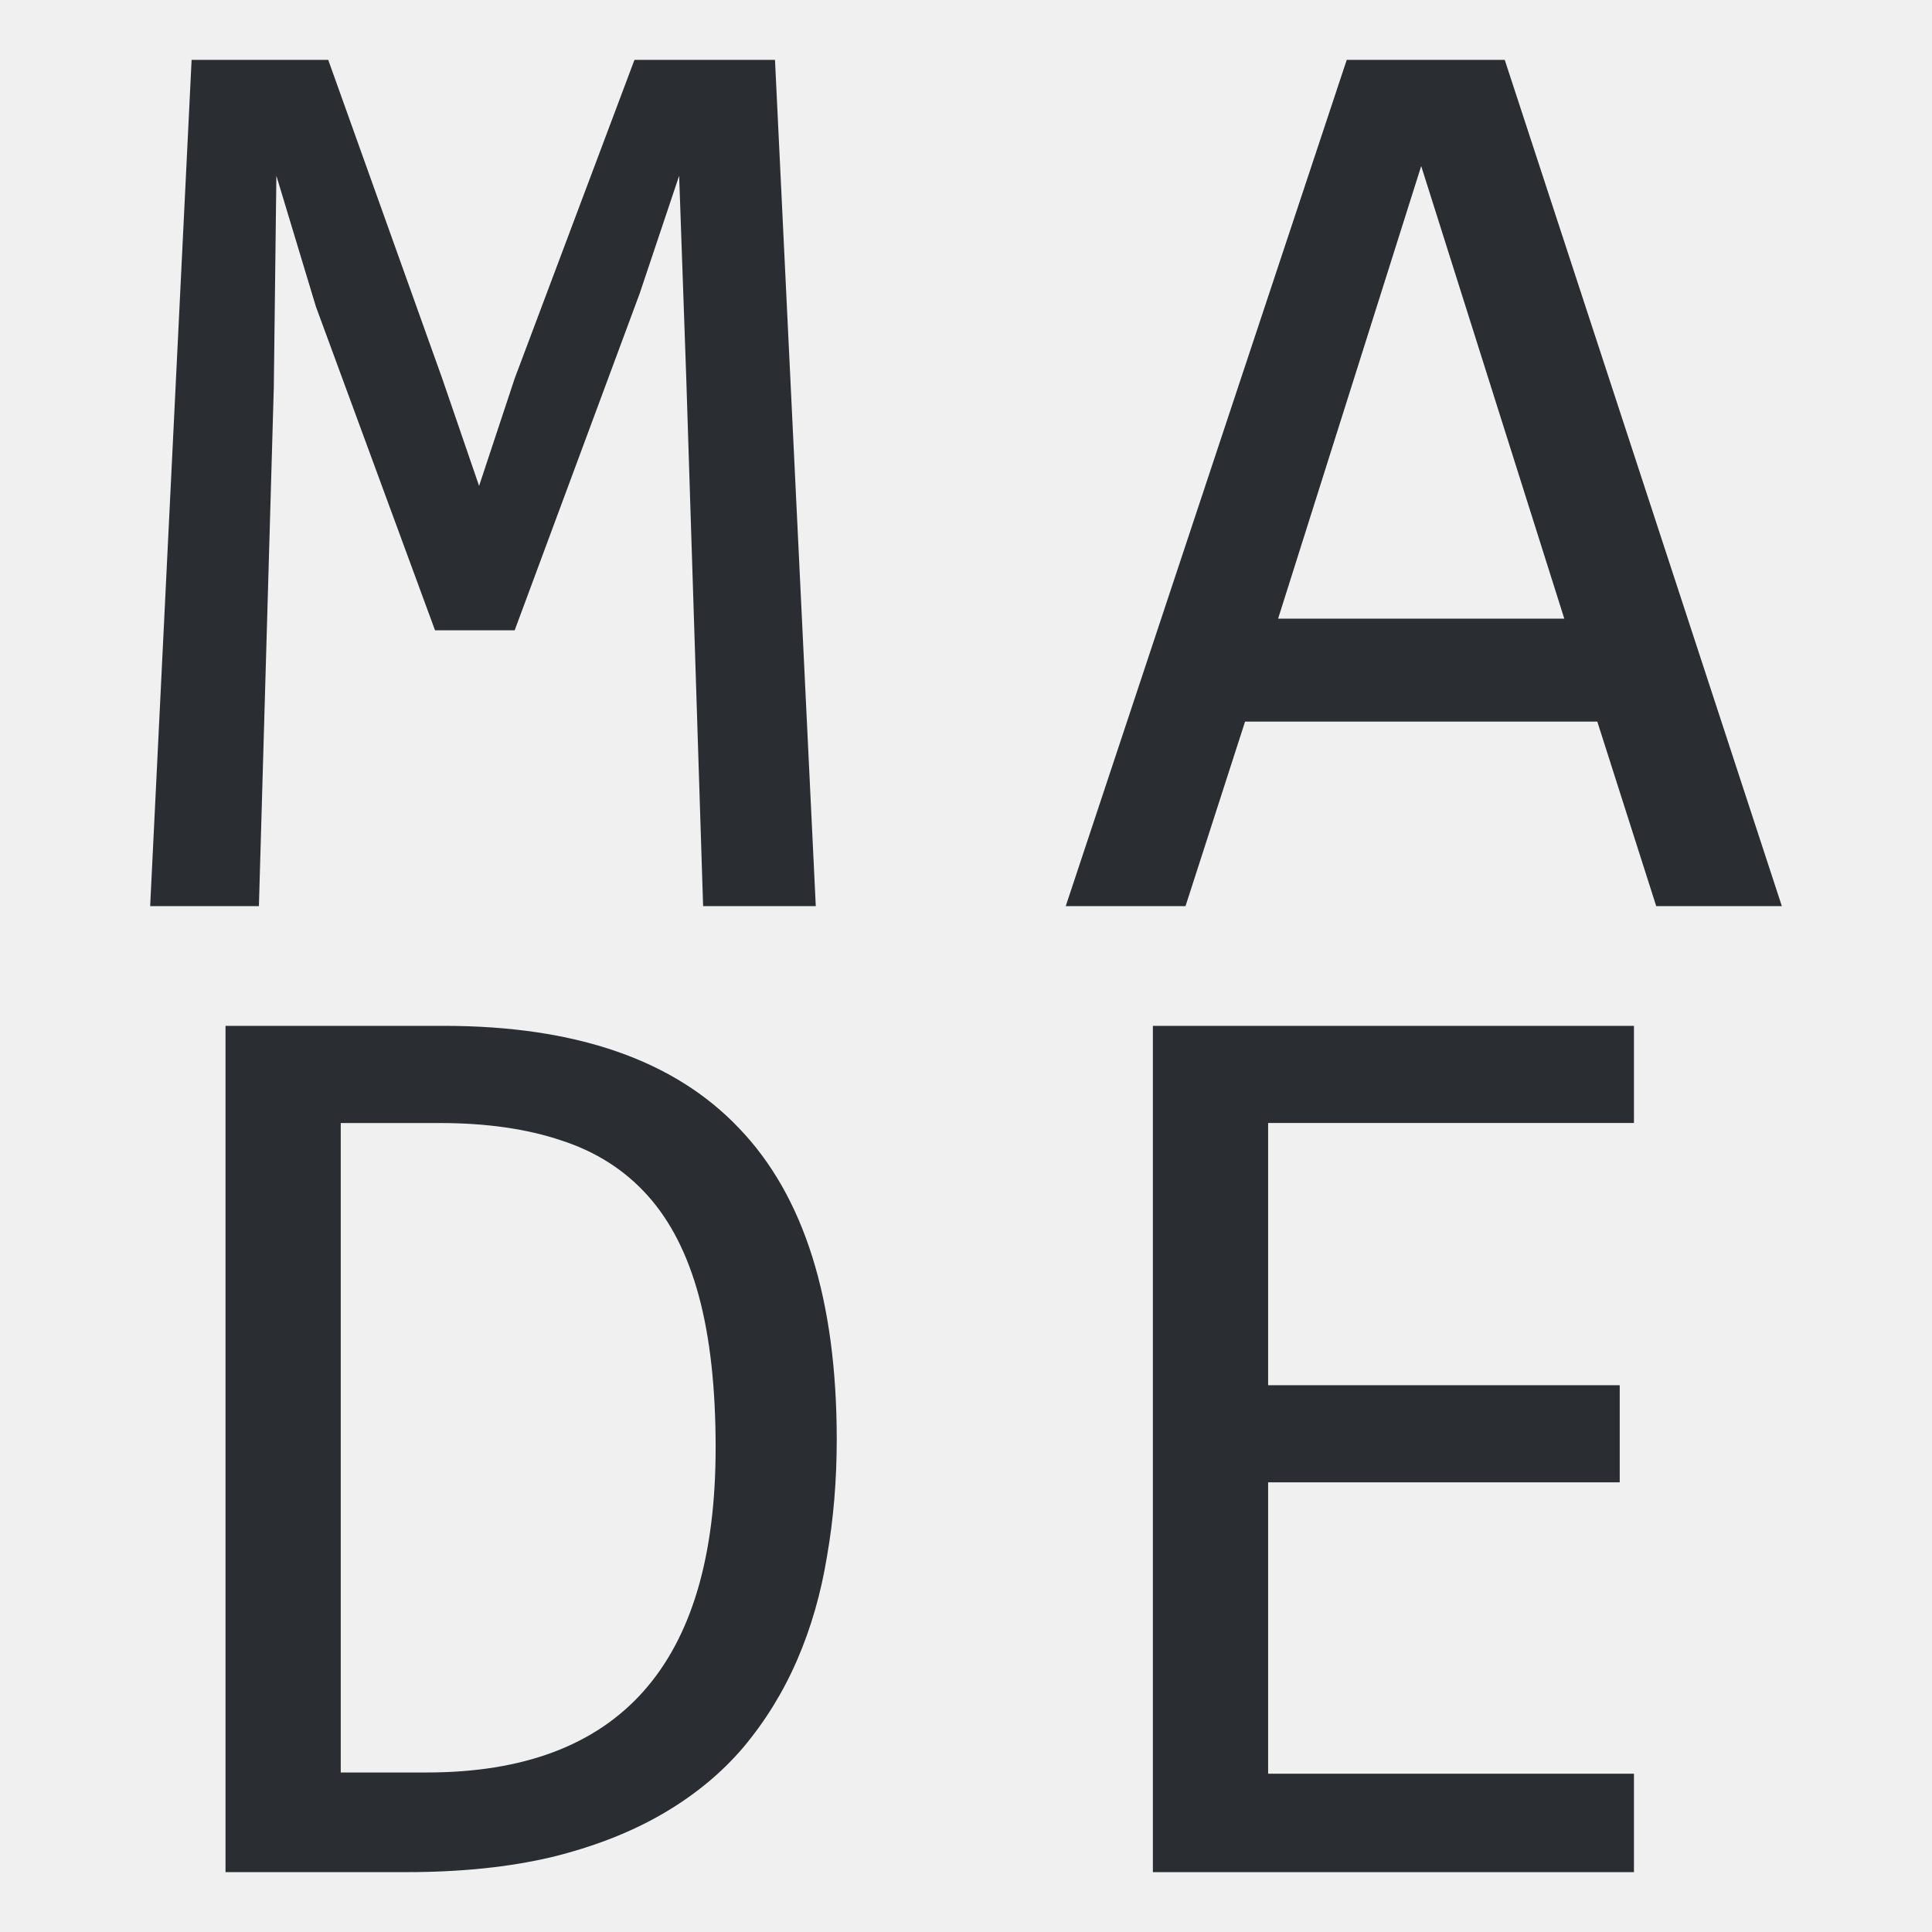
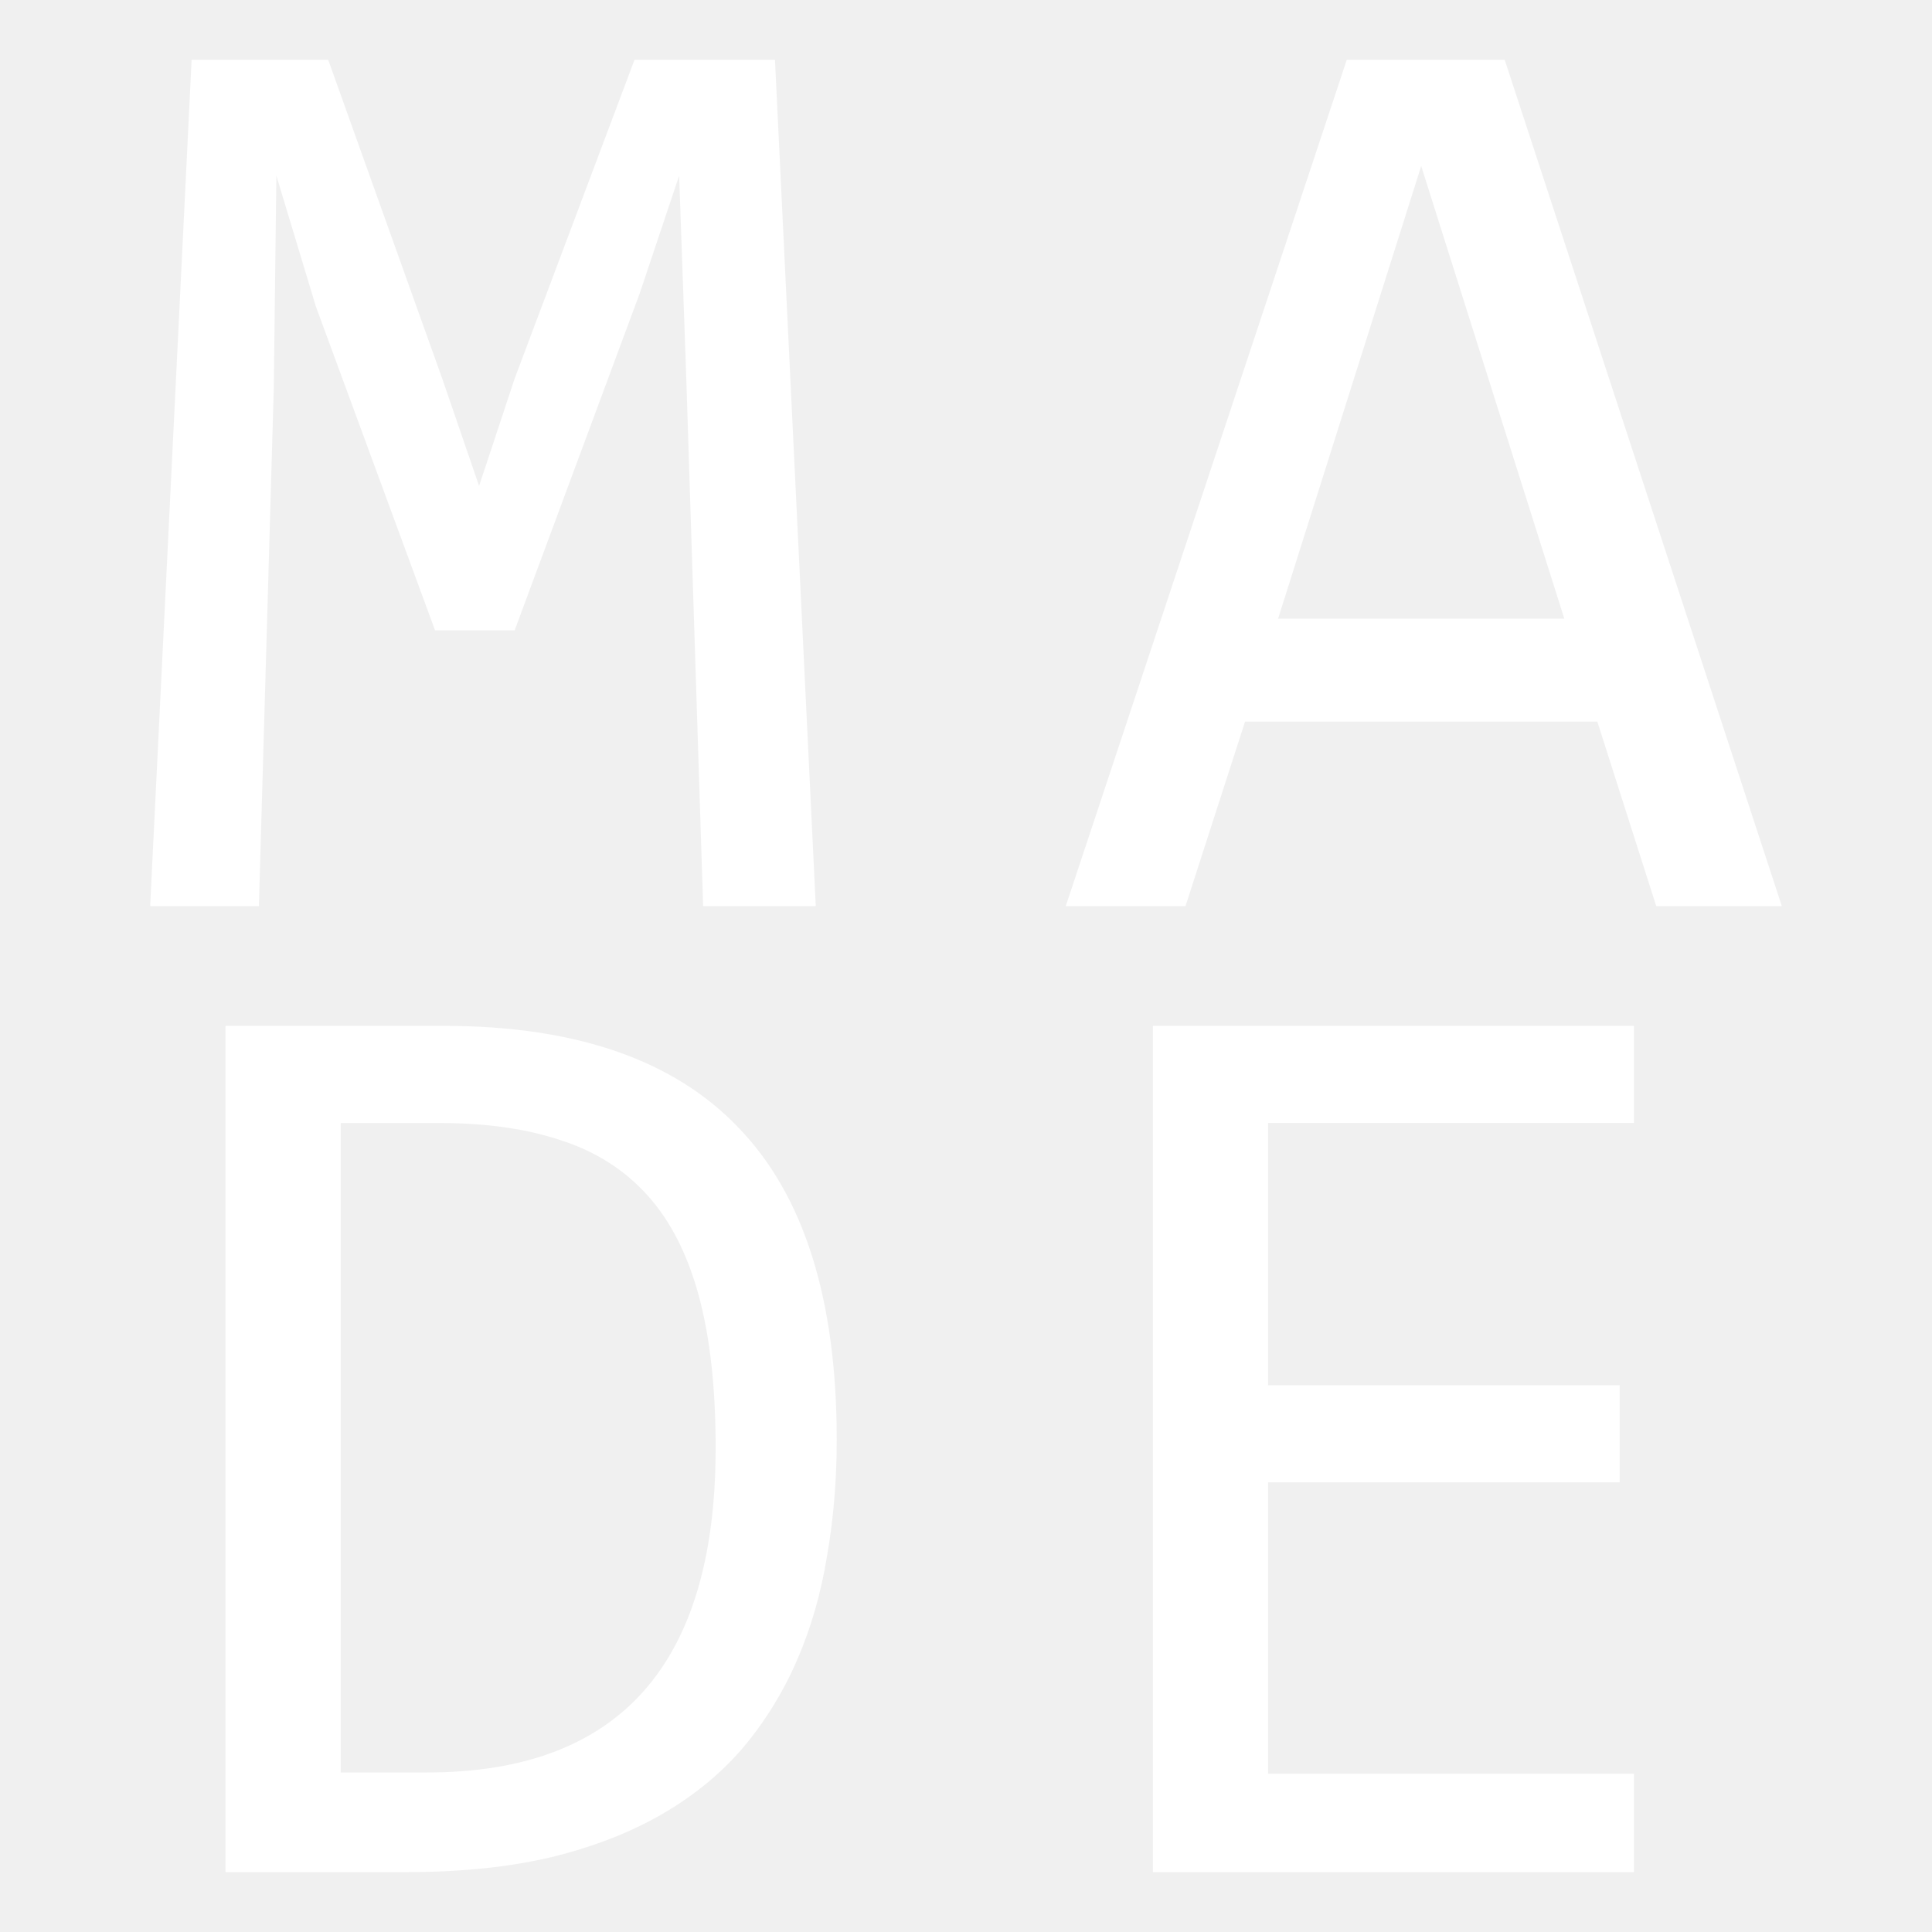
<svg xmlns="http://www.w3.org/2000/svg" width="300" height="300" viewBox="0 0 79.375 79.375" version="1.1" id="svg8">
  <defs id="defs2" />
  <g id="layer1" transform="translate(0,-217.625)">
-     <g aria-label="MA DE" style="font-style:normal;font-variant:normal;font-weight:normal;font-stretch:normal;font-size:54.481px;line-height:39.688px;font-family:Consolas;-inkscape-font-specification:Consolas;text-align:center;letter-spacing:2.646px;word-spacing:0px;text-anchor:middle;fill:#24292e;fill-opacity:0.97;stroke:none;stroke-width:1.362px;stroke-linecap:butt;stroke-linejoin:miter;stroke-opacity:1" id="text4506">
-       <path d="m 33.516,254.853 h -4.629 l -0.692,-21.681 -0.293,-8.326 -1.623,4.842 -5.134,13.833 h -3.272 l -4.895,-13.301 -1.623,-5.374 -0.106,8.699 -0.612,21.308 H 6.169 l 1.703,-34.769 h 5.613 l 4.682,13.088 1.516,4.416 1.463,-4.416 4.921,-13.088 h 5.773 z" style="line-height:39.688px;text-align:center;letter-spacing:2.646px;text-anchor:middle;fill:#24292e;fill-opacity:0.97;stroke-width:1.362px" id="path4518" />
-       <path d="m 73.206,254.853 h -5.161 l -2.421,-7.582 H 51.153 l -2.447,7.582 h -4.921 l 11.545,-34.769 h 6.491 z m -8.938,-11.811 -5.879,-18.595 -5.879,18.595 z" style="line-height:39.688px;text-align:center;letter-spacing:2.646px;text-anchor:middle;fill:#24292e;fill-opacity:0.97;stroke-width:1.362px" id="path4520" />
-       <path d="m 34.377,276.771 q 0,2.501 -0.399,4.788 -0.372,2.288 -1.224,4.256 -0.851,1.969 -2.208,3.591 -1.357,1.596 -3.325,2.74 -1.969,1.144 -4.576,1.782 -2.607,0.612 -5.932,0.612 H 9.265 v -34.769 h 8.965 q 8.14,0 12.13,4.203 4.017,4.176 4.017,12.795 z m -4.975,0.346 q 0,-3.698 -0.692,-6.251 -0.692,-2.554 -2.102,-4.123 -1.41,-1.57 -3.538,-2.261 -2.128,-0.718 -5.001,-0.718 h -4.07 v 26.682 h 3.538 q 11.864,0 11.864,-13.328 z" style="line-height:39.688px;text-align:center;letter-spacing:2.646px;text-anchor:middle;fill:#24292e;fill-opacity:0.97;stroke-width:1.362px" id="path4522" />
-       <path d="M 67.13,294.541 H 47.365 V 259.772 H 67.13 v 3.99 H 52.1 v 10.774 h 14.445 v 3.99 H 52.1 v 11.971 H 67.13 Z" style="line-height:39.688px;text-align:center;letter-spacing:2.646px;text-anchor:middle;fill:#24292e;fill-opacity:0.97;stroke-width:1.362px" id="path4524" />
+     <g aria-label="MADE" style="font-style:normal;font-variant:normal;font-weight:normal;font-stretch:normal;font-size:54.481px;line-height:39.688px;font-family:Consolas;-inkscape-font-specification:Consolas;text-align:center;letter-spacing:2.646px;word-spacing:0px;text-anchor:middle;fill:#24292e;fill-opacity:0.97;stroke:none;stroke-width:1.362px;stroke-linecap:butt;stroke-linejoin:miter;stroke-opacity:1" id="text4506">
+       <path class="M" d="m 33.516,254.853 h -4.629 l -0.692,-21.681 -0.293,-8.326 -1.623,4.842 -5.134,13.833 h -3.272 l -4.895,-13.301 -1.623,-5.374 -0.106,8.699 -0.612,21.308 H 6.169 l 1.703,-34.769 h 5.613 l 4.682,13.088 1.516,4.416 1.463,-4.416 4.921,-13.088 h 5.773 z" style="line-height:39.688px;text-align:center;letter-spacing:2.646px;text-anchor:middle;fill:#fff;fill-opacity:0.97;stroke-width:1.362px" id="path4518" />
+       <path class="A" d="m 73.206,254.853 h -5.161 l -2.421,-7.582 H 51.153 l -2.447,7.582 h -4.921 l 11.545,-34.769 h 6.491 z m -8.938,-11.811 -5.879,-18.595 -5.879,18.595 z" style="line-height:39.688px;text-align:center;letter-spacing:2.646px;text-anchor:middle;fill:#fff;fill-opacity:0.97;stroke-width:1.362px" id="path4520" />
+       <path class="D" d="m 34.377,276.771 q 0,2.501 -0.399,4.788 -0.372,2.288 -1.224,4.256 -0.851,1.969 -2.208,3.591 -1.357,1.596 -3.325,2.74 -1.969,1.144 -4.576,1.782 -2.607,0.612 -5.932,0.612 H 9.265 v -34.769 h 8.965 q 8.14,0 12.13,4.203 4.017,4.176 4.017,12.795 z m -4.975,0.346 q 0,-3.698 -0.692,-6.251 -0.692,-2.554 -2.102,-4.123 -1.41,-1.57 -3.538,-2.261 -2.128,-0.718 -5.001,-0.718 h -4.07 v 26.682 h 3.538 q 11.864,0 11.864,-13.328 z" style="line-height:39.688px;text-align:center;letter-spacing:2.646px;text-anchor:middle;fill:#fff;fill-opacity:0.97;stroke-width:1.362px" id="path4522" />
+       <path class="E" d="M 67.13,294.541 H 47.365 V 259.772 H 67.13 v 3.99 H 52.1 v 10.774 h 14.445 v 3.99 H 52.1 v 11.971 H 67.13 Z" style="line-height:39.688px;text-align:center;letter-spacing:2.646px;text-anchor:middle;fill:#fff;fill-opacity:0.97;stroke-width:1.362px" id="path4524" />
    </g>
  </g>
</svg>
